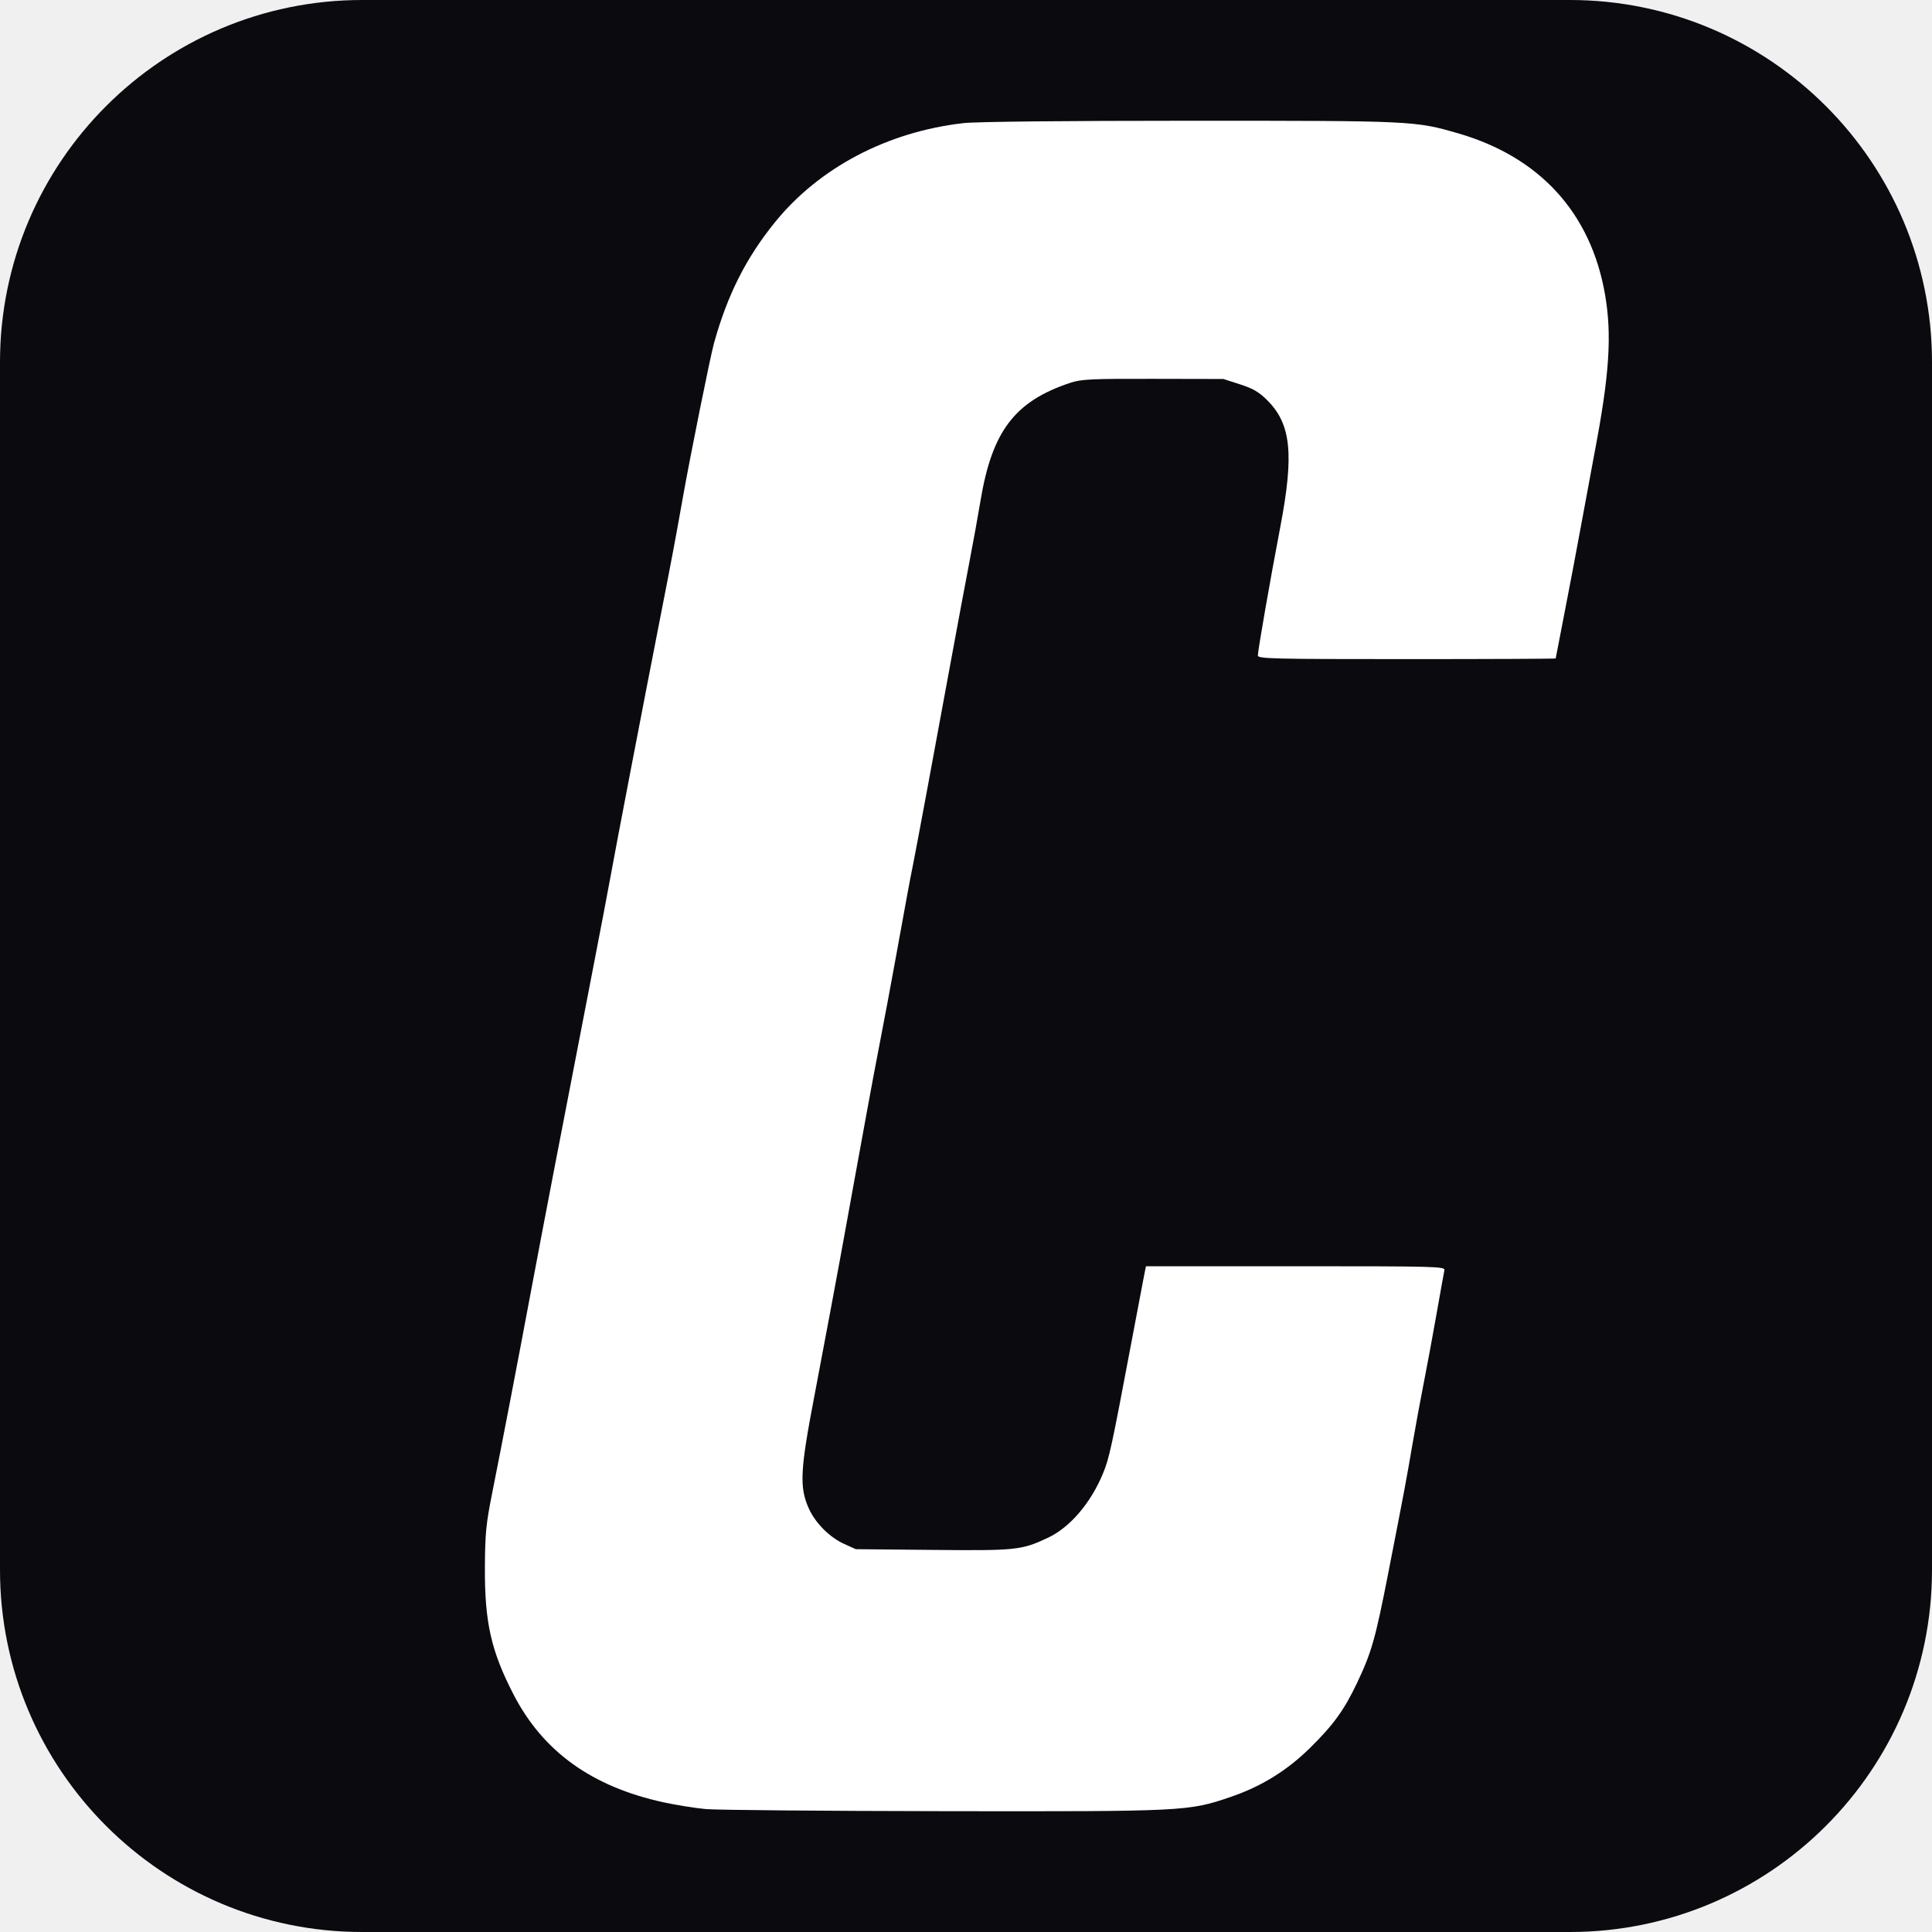
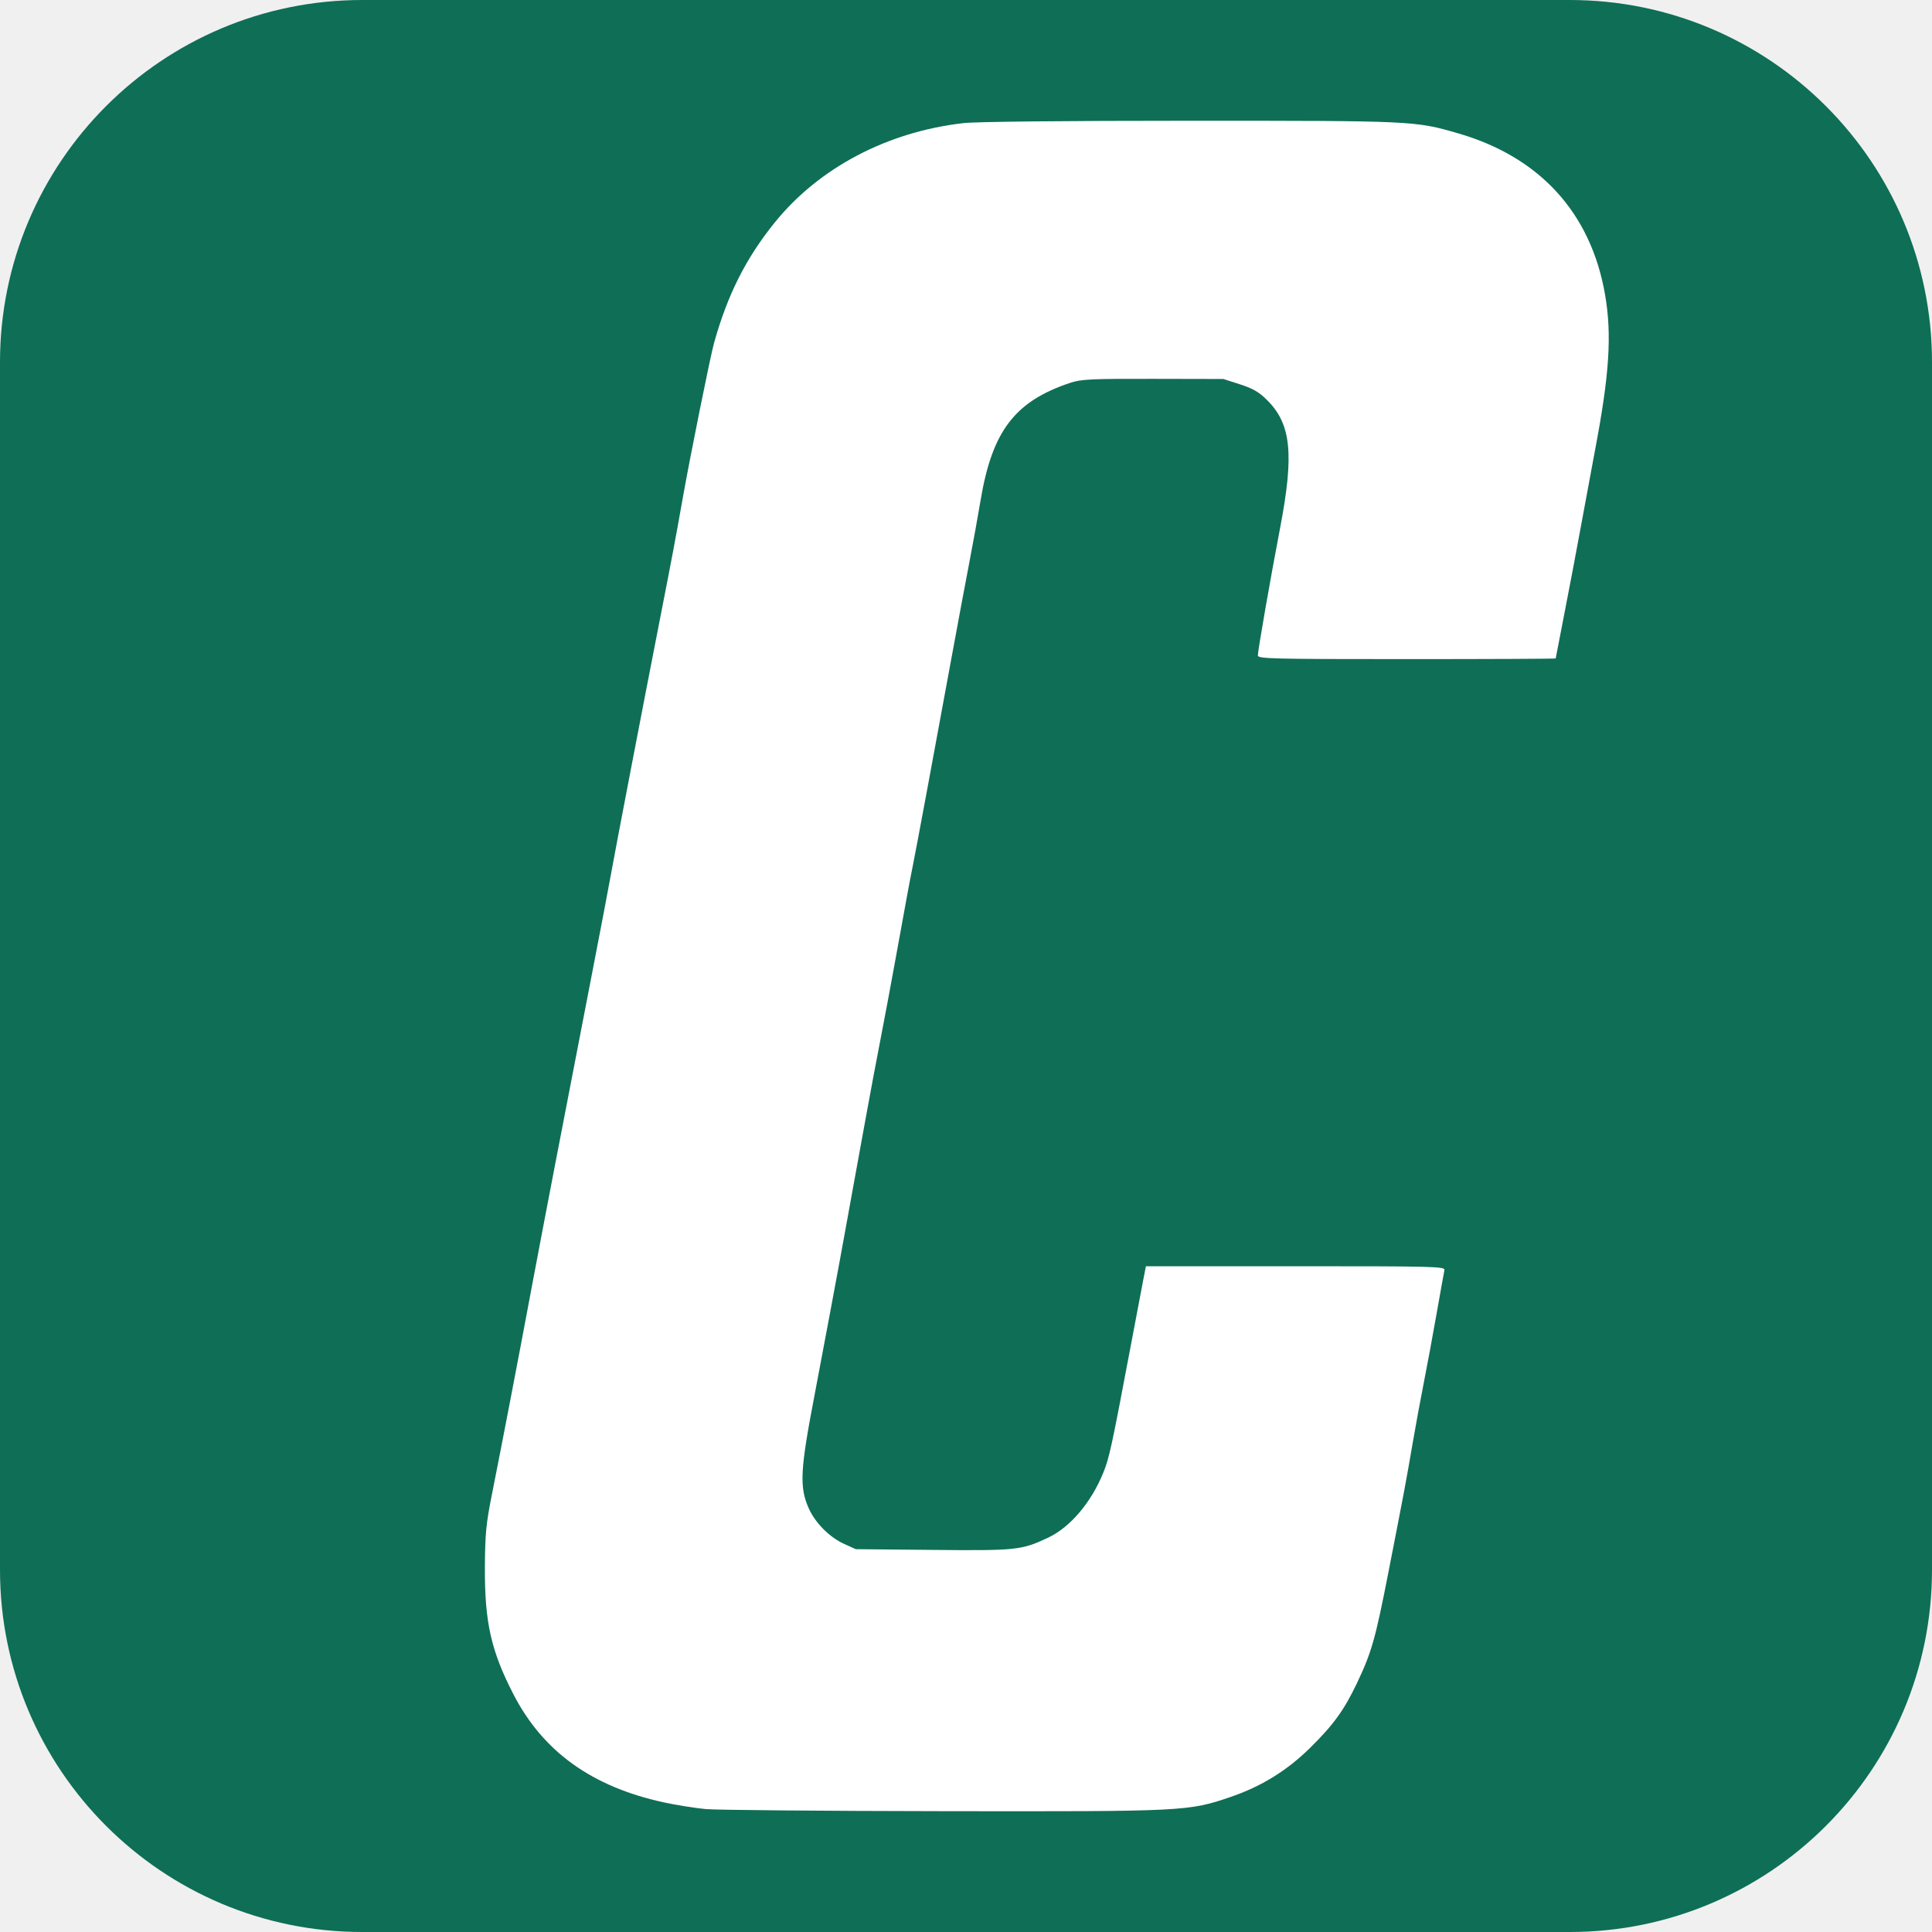
<svg xmlns="http://www.w3.org/2000/svg" viewBox="0 0 32 32">
-   <rect width="32" height="32" rx="6" fill="#0a0a0f" />
+   <rect width="32" height="32" rx="6" fill="#0F6E56" />
  <svg x="4" y="2" width="24" height="28" viewBox="0 0 420 737.88">
    <g transform="translate(1998.745,358.0974)">
      <path fill="#ffffff" d="m -1902.35,378.831 c -4.675,-0.429 -13,-1.764 -18.5,-2.966 -31.197,-6.819 -52.488,-22.119 -65.335,-46.948 -9.839,-19.016 -12.678,-31.57 -12.556,-55.526 0.076,-14.781 0.491,-19.023 3.183,-32.5 4.149,-20.77 11.029,-56.579 17.196,-89.5 4.879,-26.042 13.062,-68.611 26.528,-138 3.522,-18.15 7.125,-37.05 8.006,-42 1.87,-10.507 14.391,-75.713 21.602,-112.5 5.199,-26.519 6.622,-34.078 9.888,-52.5 3.276,-18.479 11.991,-61.668 13.62,-67.5 5.891,-21.088 13.915,-37.01 26.501,-52.586 19.308,-23.895 49.09,-39.577 82.366,-43.372 5.5,-0.627 44.003,-1.028 99,-1.031 97.336,-0.005 98.069,0.03 116.93,5.496 35.635,10.327 57.891,34.719 64.085,70.238 3.086,17.693 1.95,35.127 -4.477,68.755 -1.051,5.5 -3.552,19 -5.558,30 -2.006,11 -5.409,28.98 -7.563,39.956 -2.154,10.976 -3.917,20.088 -3.917,20.25 0,0.162 -29.25,0.294 -65,0.294 -58.767,0 -65,-0.152 -65,-1.591 0,-2.194 5.37,-32.967 9.756,-55.909 6.111,-31.964 4.778,-45.064 -5.65,-55.486 -3.6,-3.598 -6.199,-5.116 -11.888,-6.945 l -7.281,-2.34 -30.719,-0.063 c -27.259,-0.056 -31.338,0.144 -36.219,1.775 -24.115,8.057 -34.006,21.065 -39.043,51.345 -1.072,6.443 -3.292,18.689 -4.935,27.214 -1.643,8.525 -5.05,26.75 -7.572,40.5 -8.009,43.663 -15.468,83.767 -16.924,91 -1.497,7.437 -2.498,12.839 -7.969,43 -1.895,10.45 -4.807,25.975 -6.471,34.5 -1.663,8.525 -4.365,22.925 -6.004,32 -1.639,9.075 -4.101,22.575 -5.472,30 -1.371,7.425 -3.167,17.325 -3.992,22 -1.459,8.276 -10.175,54.963 -13.067,70 -6.331,32.91 -6.723,40.29 -2.634,49.561 2.831,6.418 9.089,12.736 15.484,15.631 l 5.099,2.308 33.75,0.321 c 36.491,0.347 38.614,0.12 50.265,-5.378 9.579,-4.52 18.743,-15.327 24.017,-28.324 2.623,-6.463 3.651,-11.213 11.934,-55.119 2.542,-13.475 5.084,-26.863 5.648,-29.75 l 1.027,-5.25 h 65.335 c 61.704,0 65.314,0.097 64.95,1.75 -0.212,0.963 -1.771,9.625 -3.465,19.25 -1.694,9.625 -4.197,23.125 -5.563,30 -1.366,6.875 -3.601,19.025 -4.967,27 -2.786,16.266 -3.302,19.013 -10.431,55.5 -5.712,29.231 -7.347,35.002 -13.731,48.438 -5.634,11.858 -10.418,18.443 -20.753,28.562 -9.913,9.706 -21.114,16.605 -34.254,21.096 -18.604,6.359 -19.805,6.419 -125.506,6.264 -52.391,-0.077 -99.082,-0.491 -103.757,-0.92 z" />
    </g>
  </svg>
</svg>
